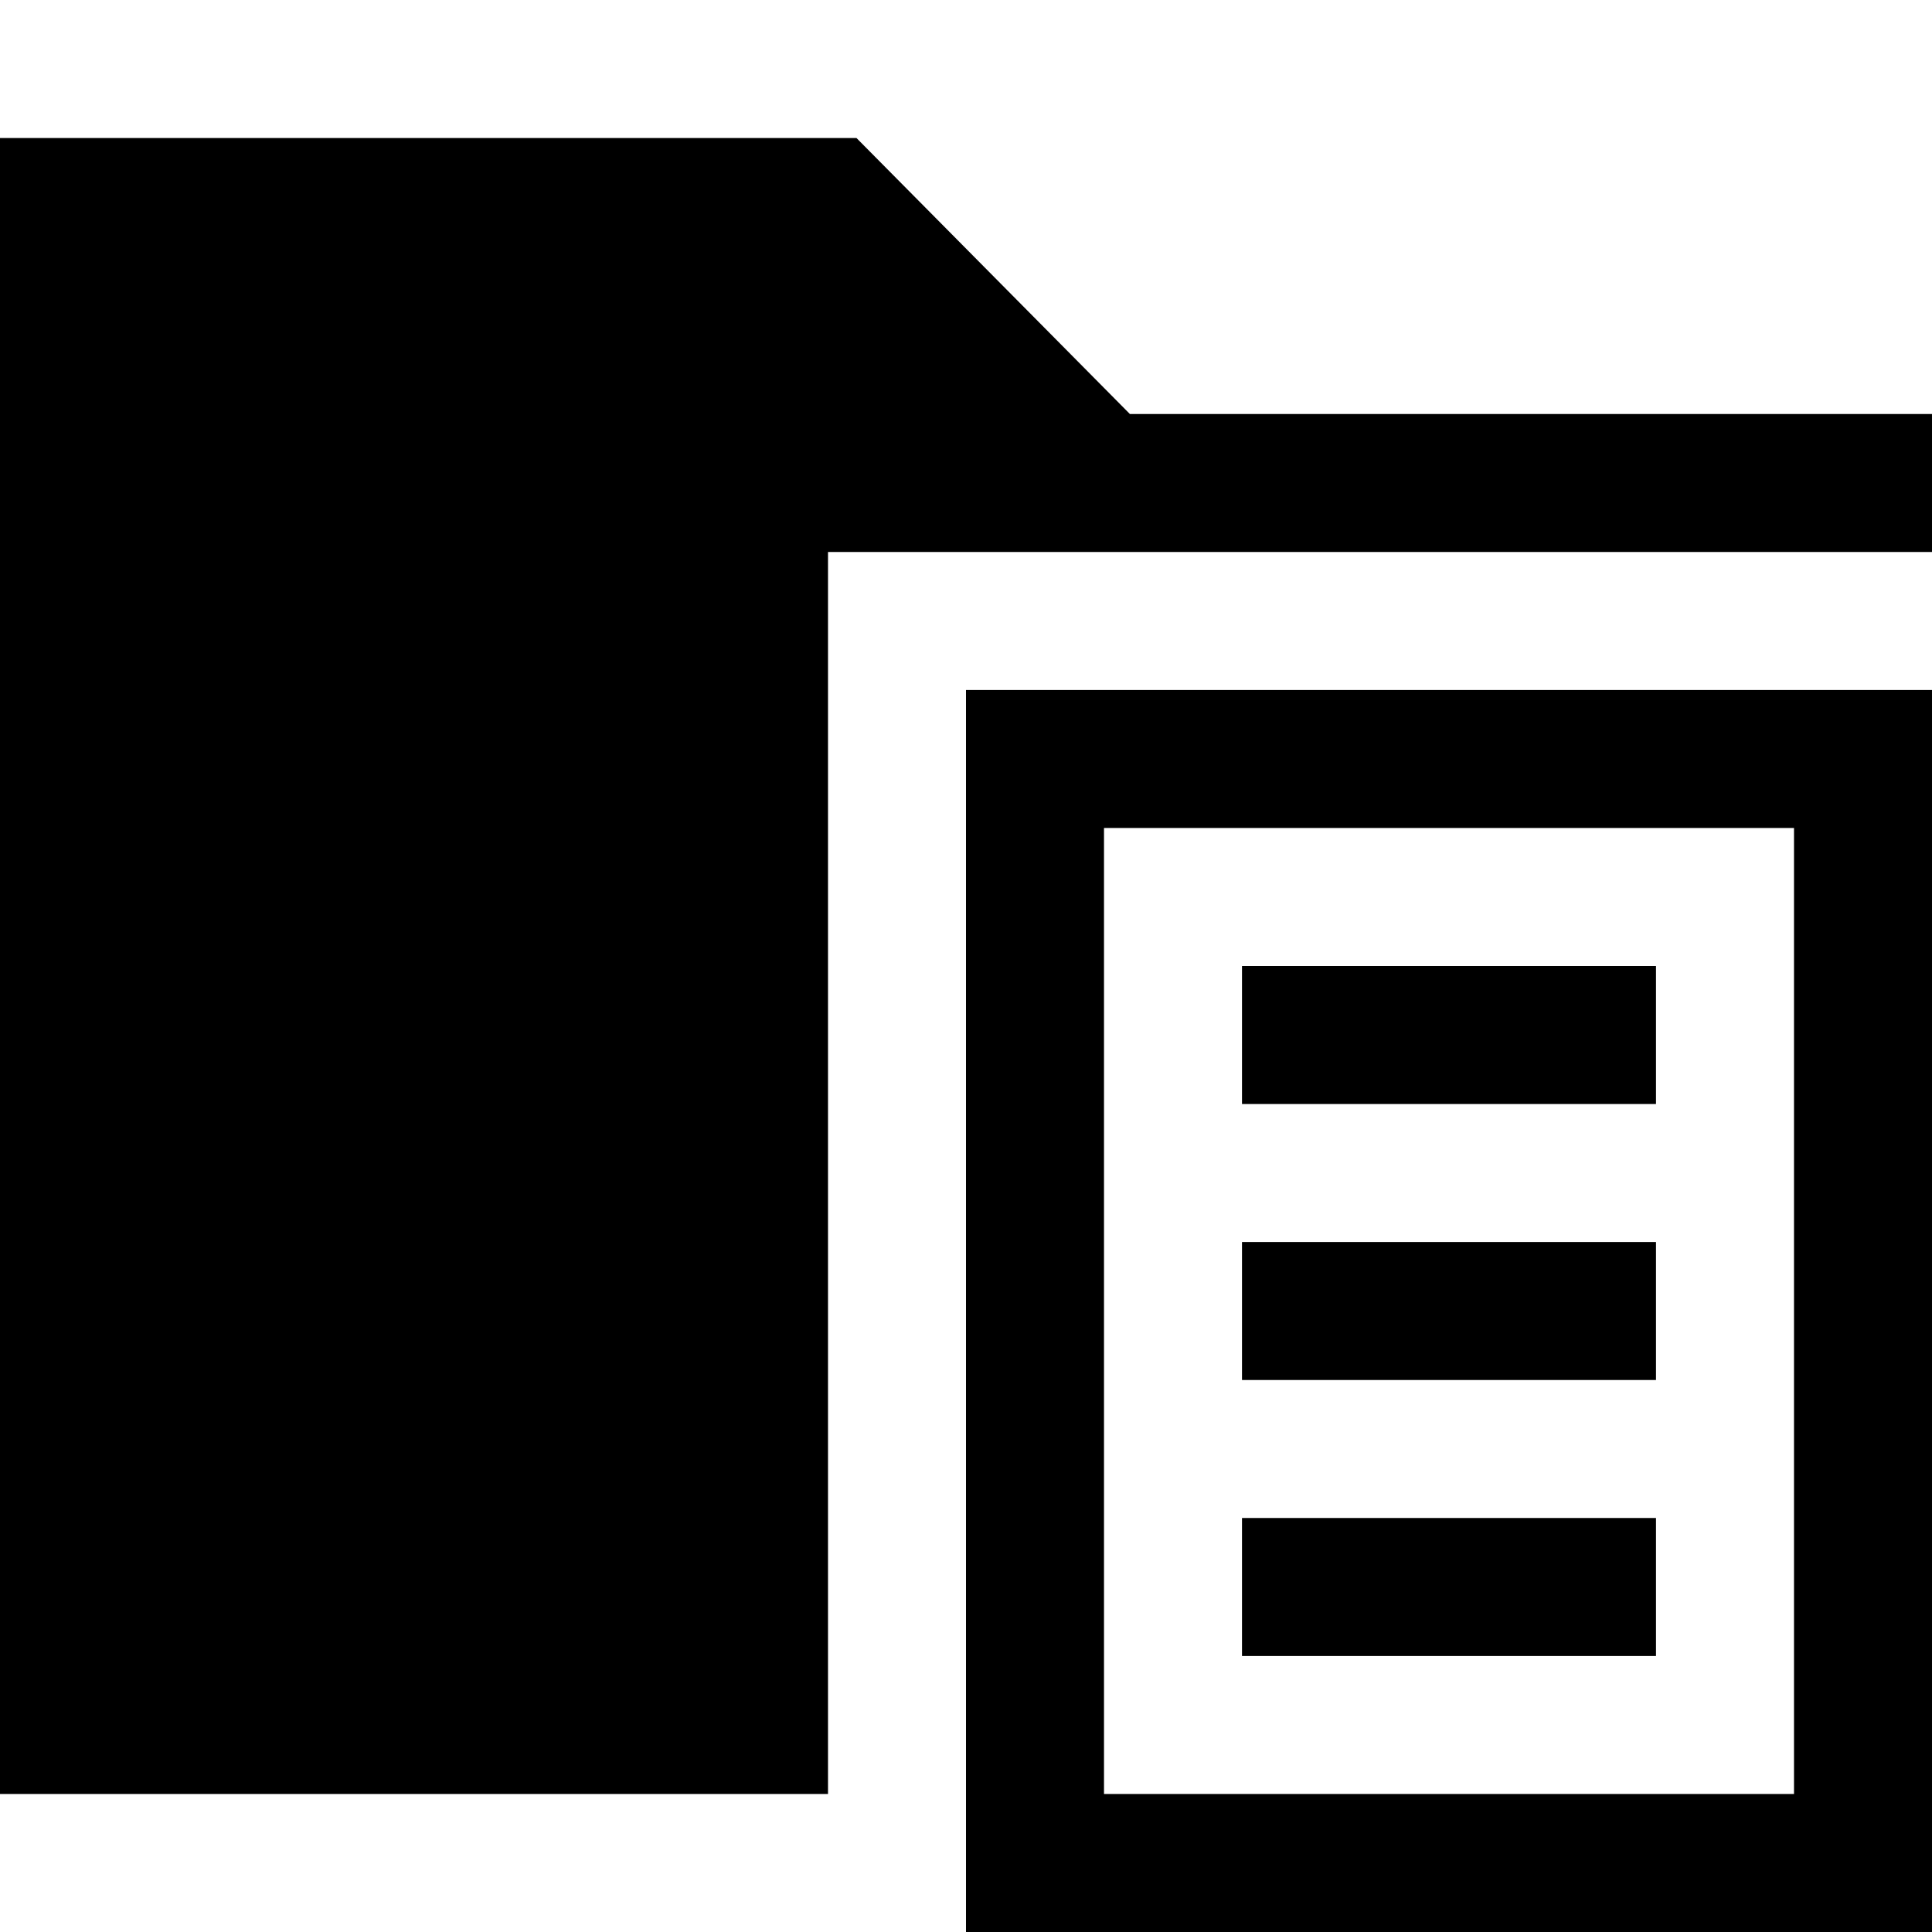
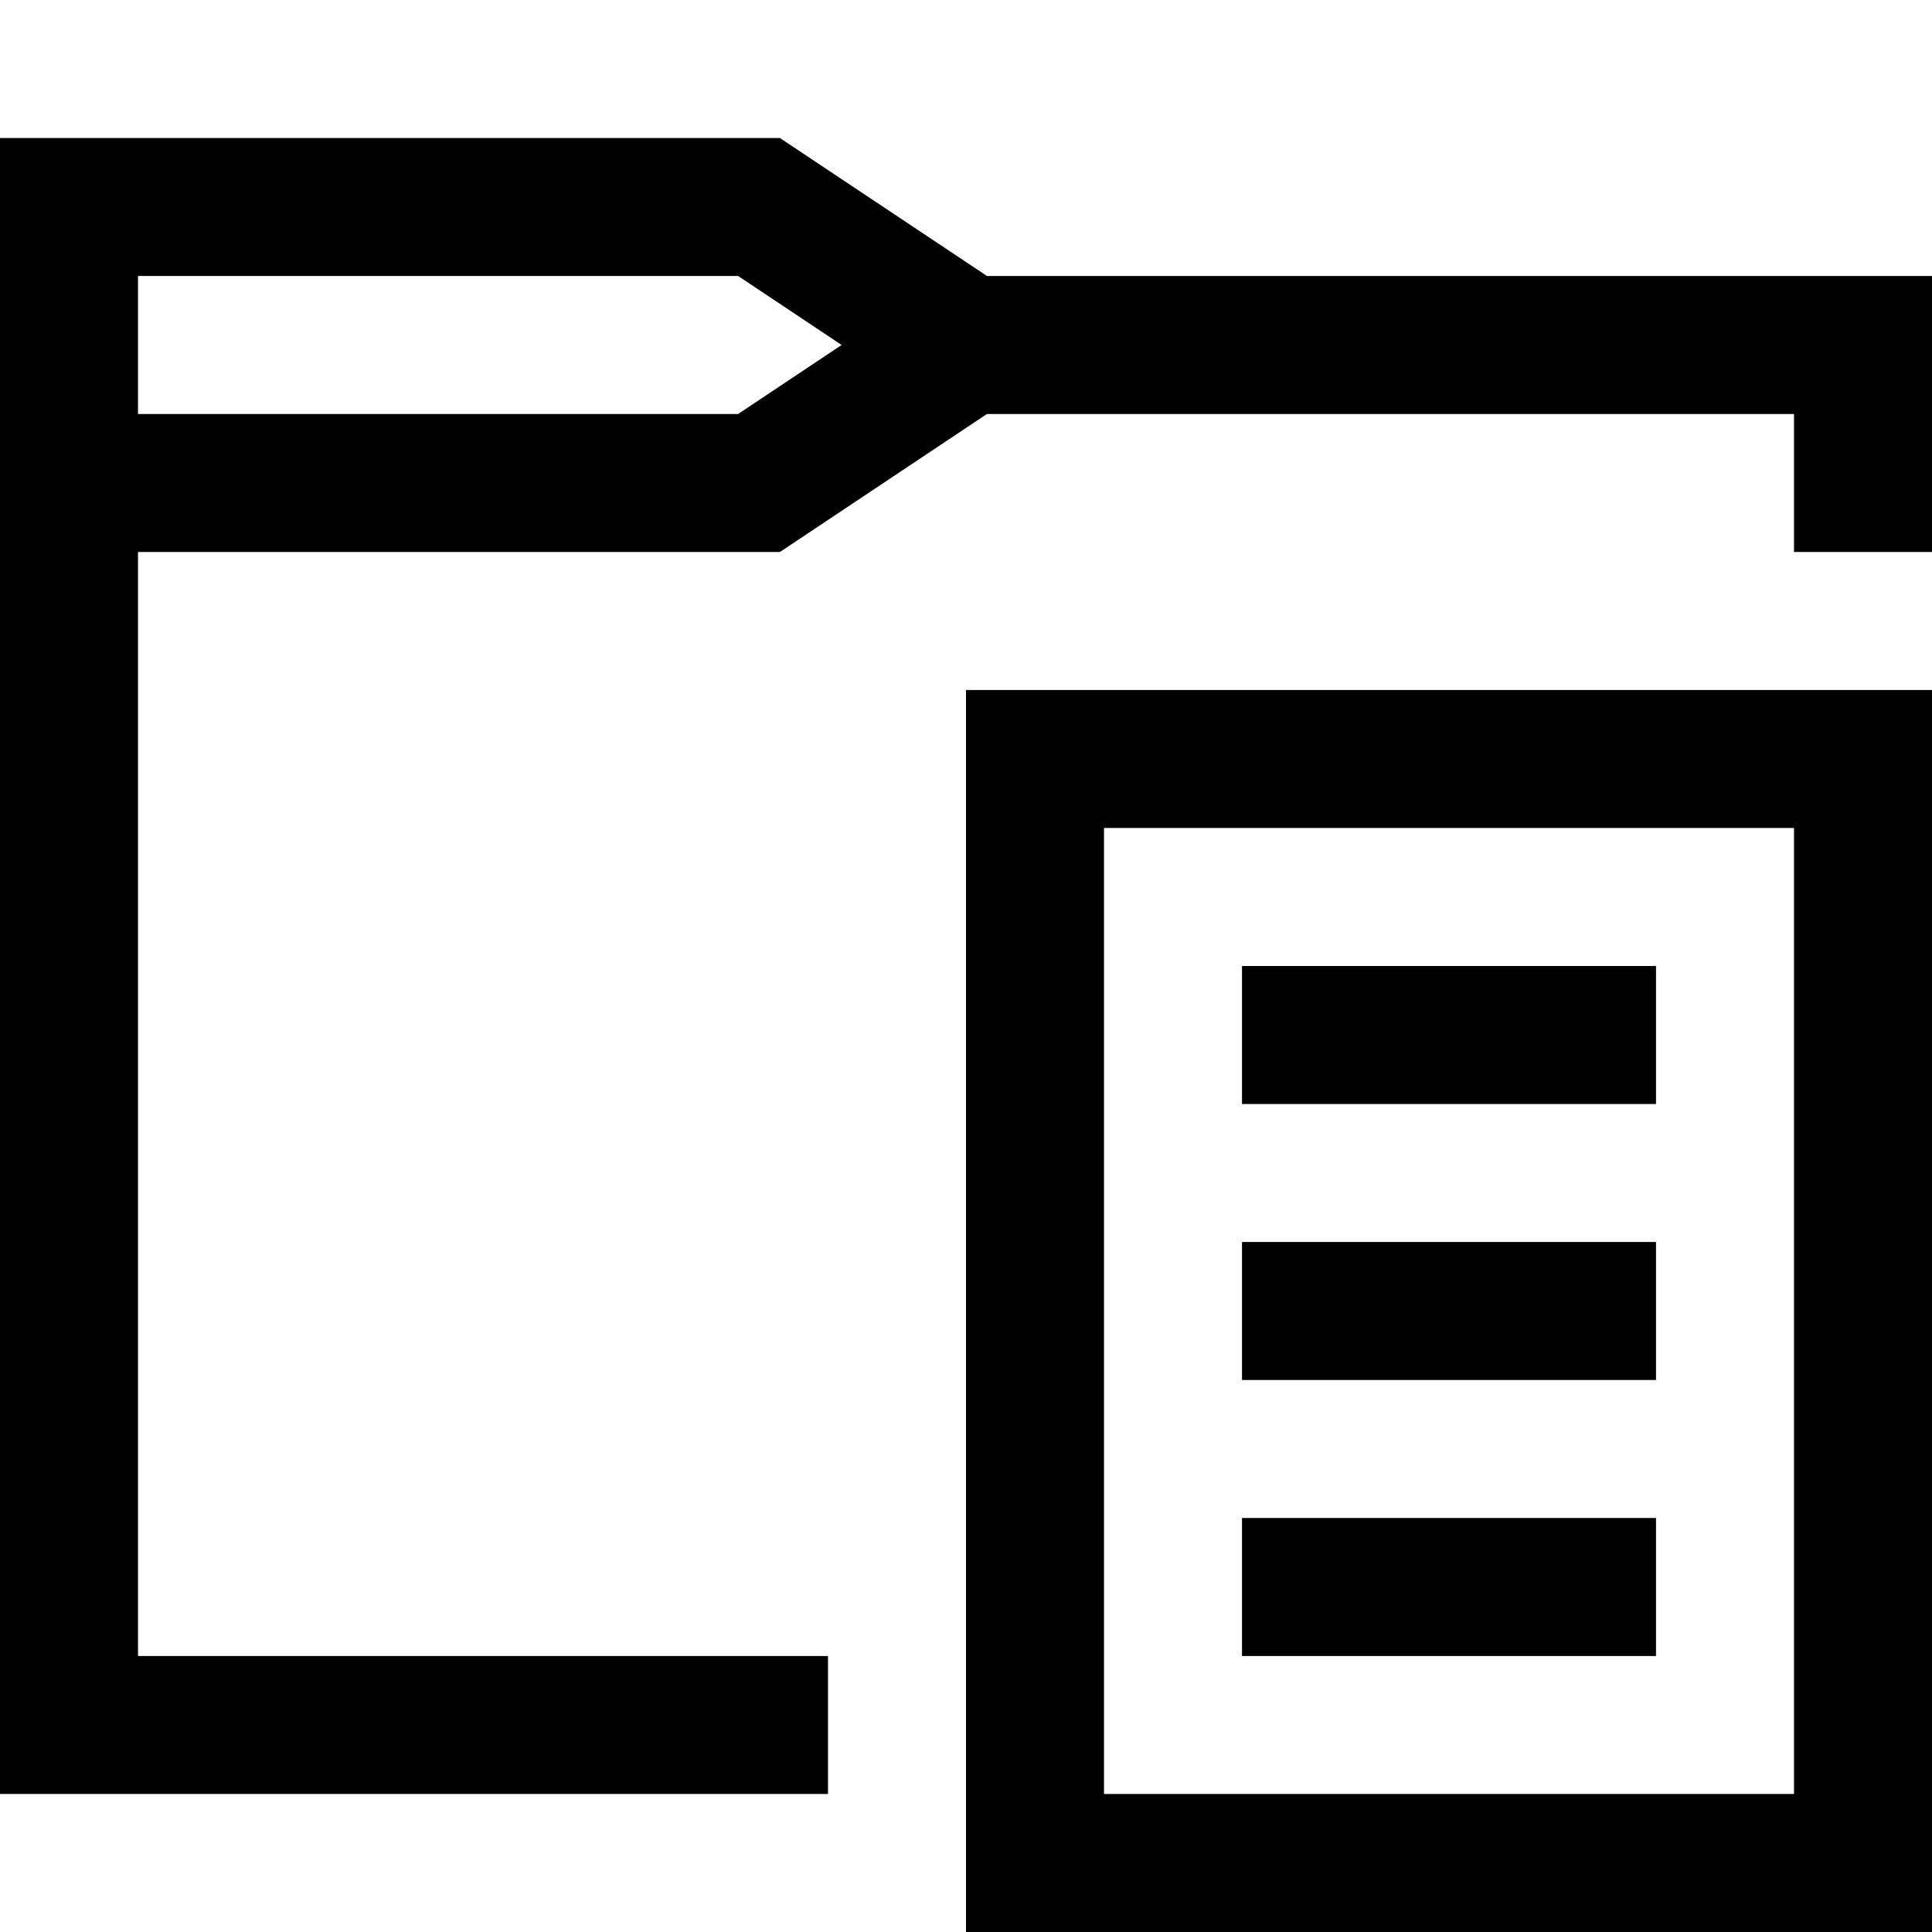
<svg xmlns="http://www.w3.org/2000/svg" viewBox="0 0 448 448">
-   <path d="M192 416H0V32h198.6L262 96h186v32H192v288zm256-256H224v288h224V160zm-192 32h160v224H256V192zm128 64h-96v-32h96v32zm0 64h-96v-32h96v32zm0 64h-96v-32h96v32z" />
+   <switch>
+     <g>
+       <path d="M288 352h96v32h-96v-32zm0-96h96v-32h-96v32zm0 64h96v-32h-96v32zm-64-160h224v288H224V160zm32 256h160V192H256v224zM448 64v64h-32V96H228.844l-48 32H32v256h160v32H0V32h180.844l48.031 32H448zM195.164 79.994L171.156 64H32v32h139.156l24.008-16.006z" />
+     </g>
+   </switch>
</svg>
